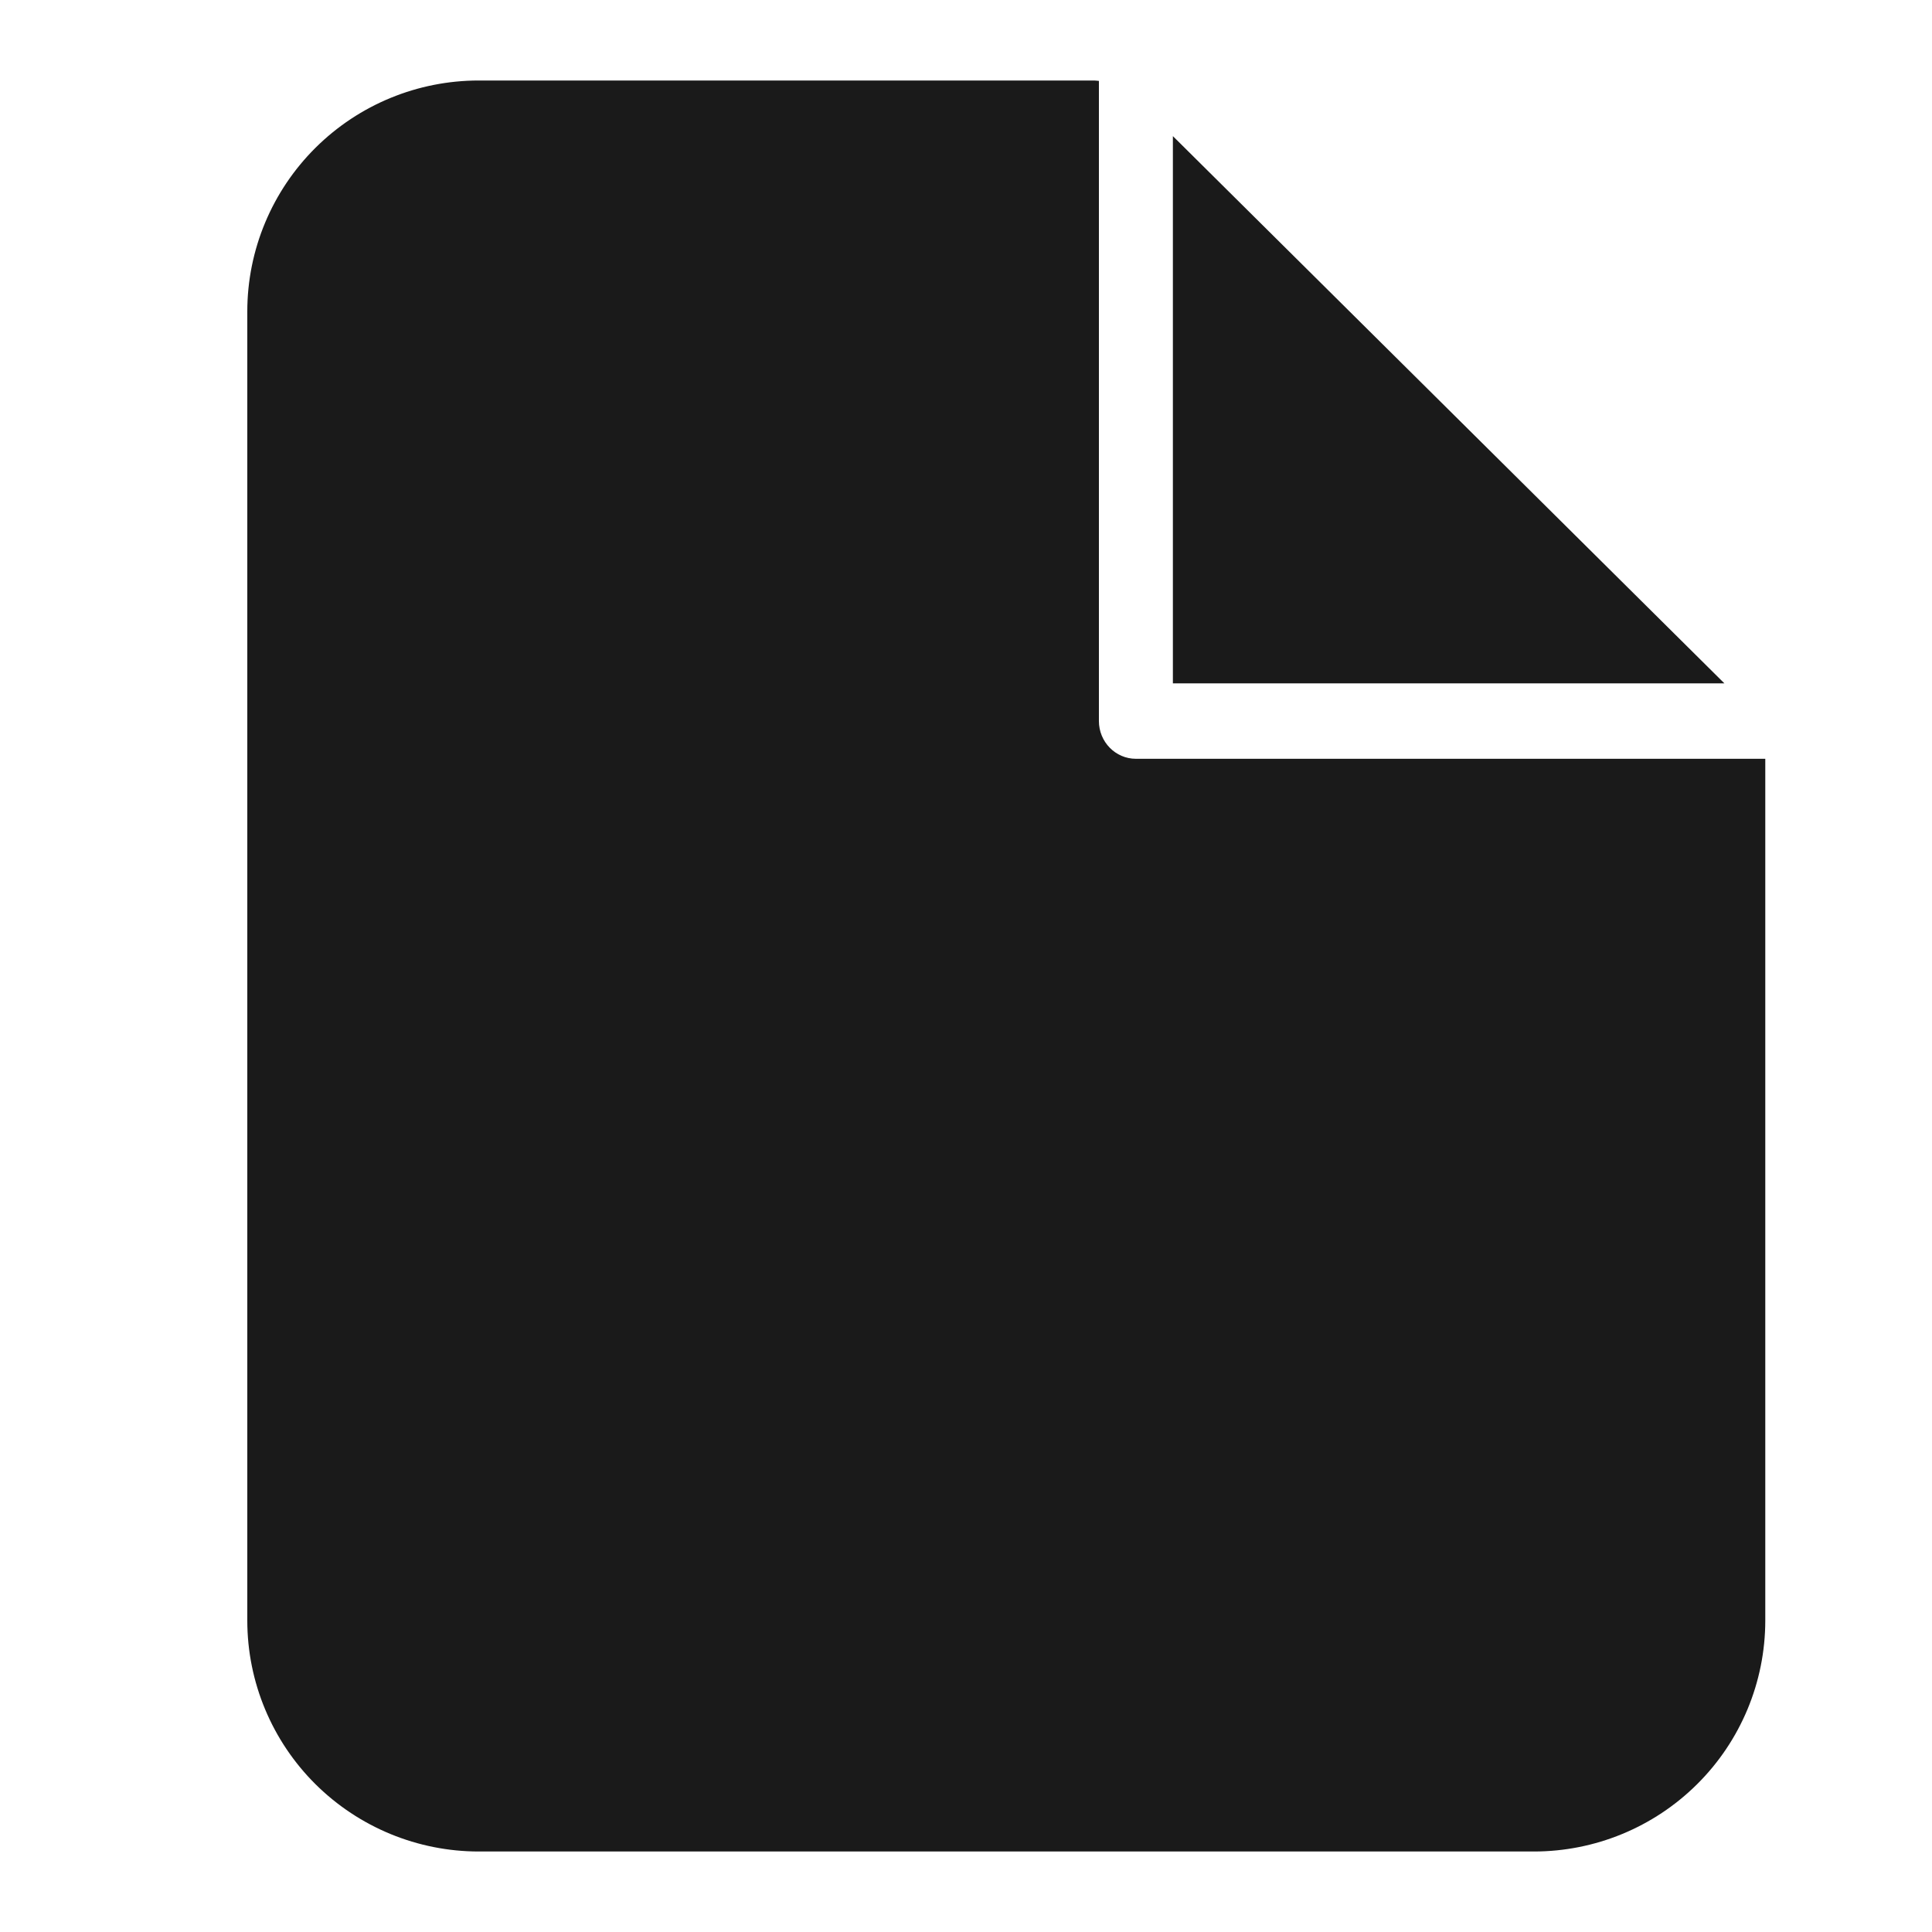
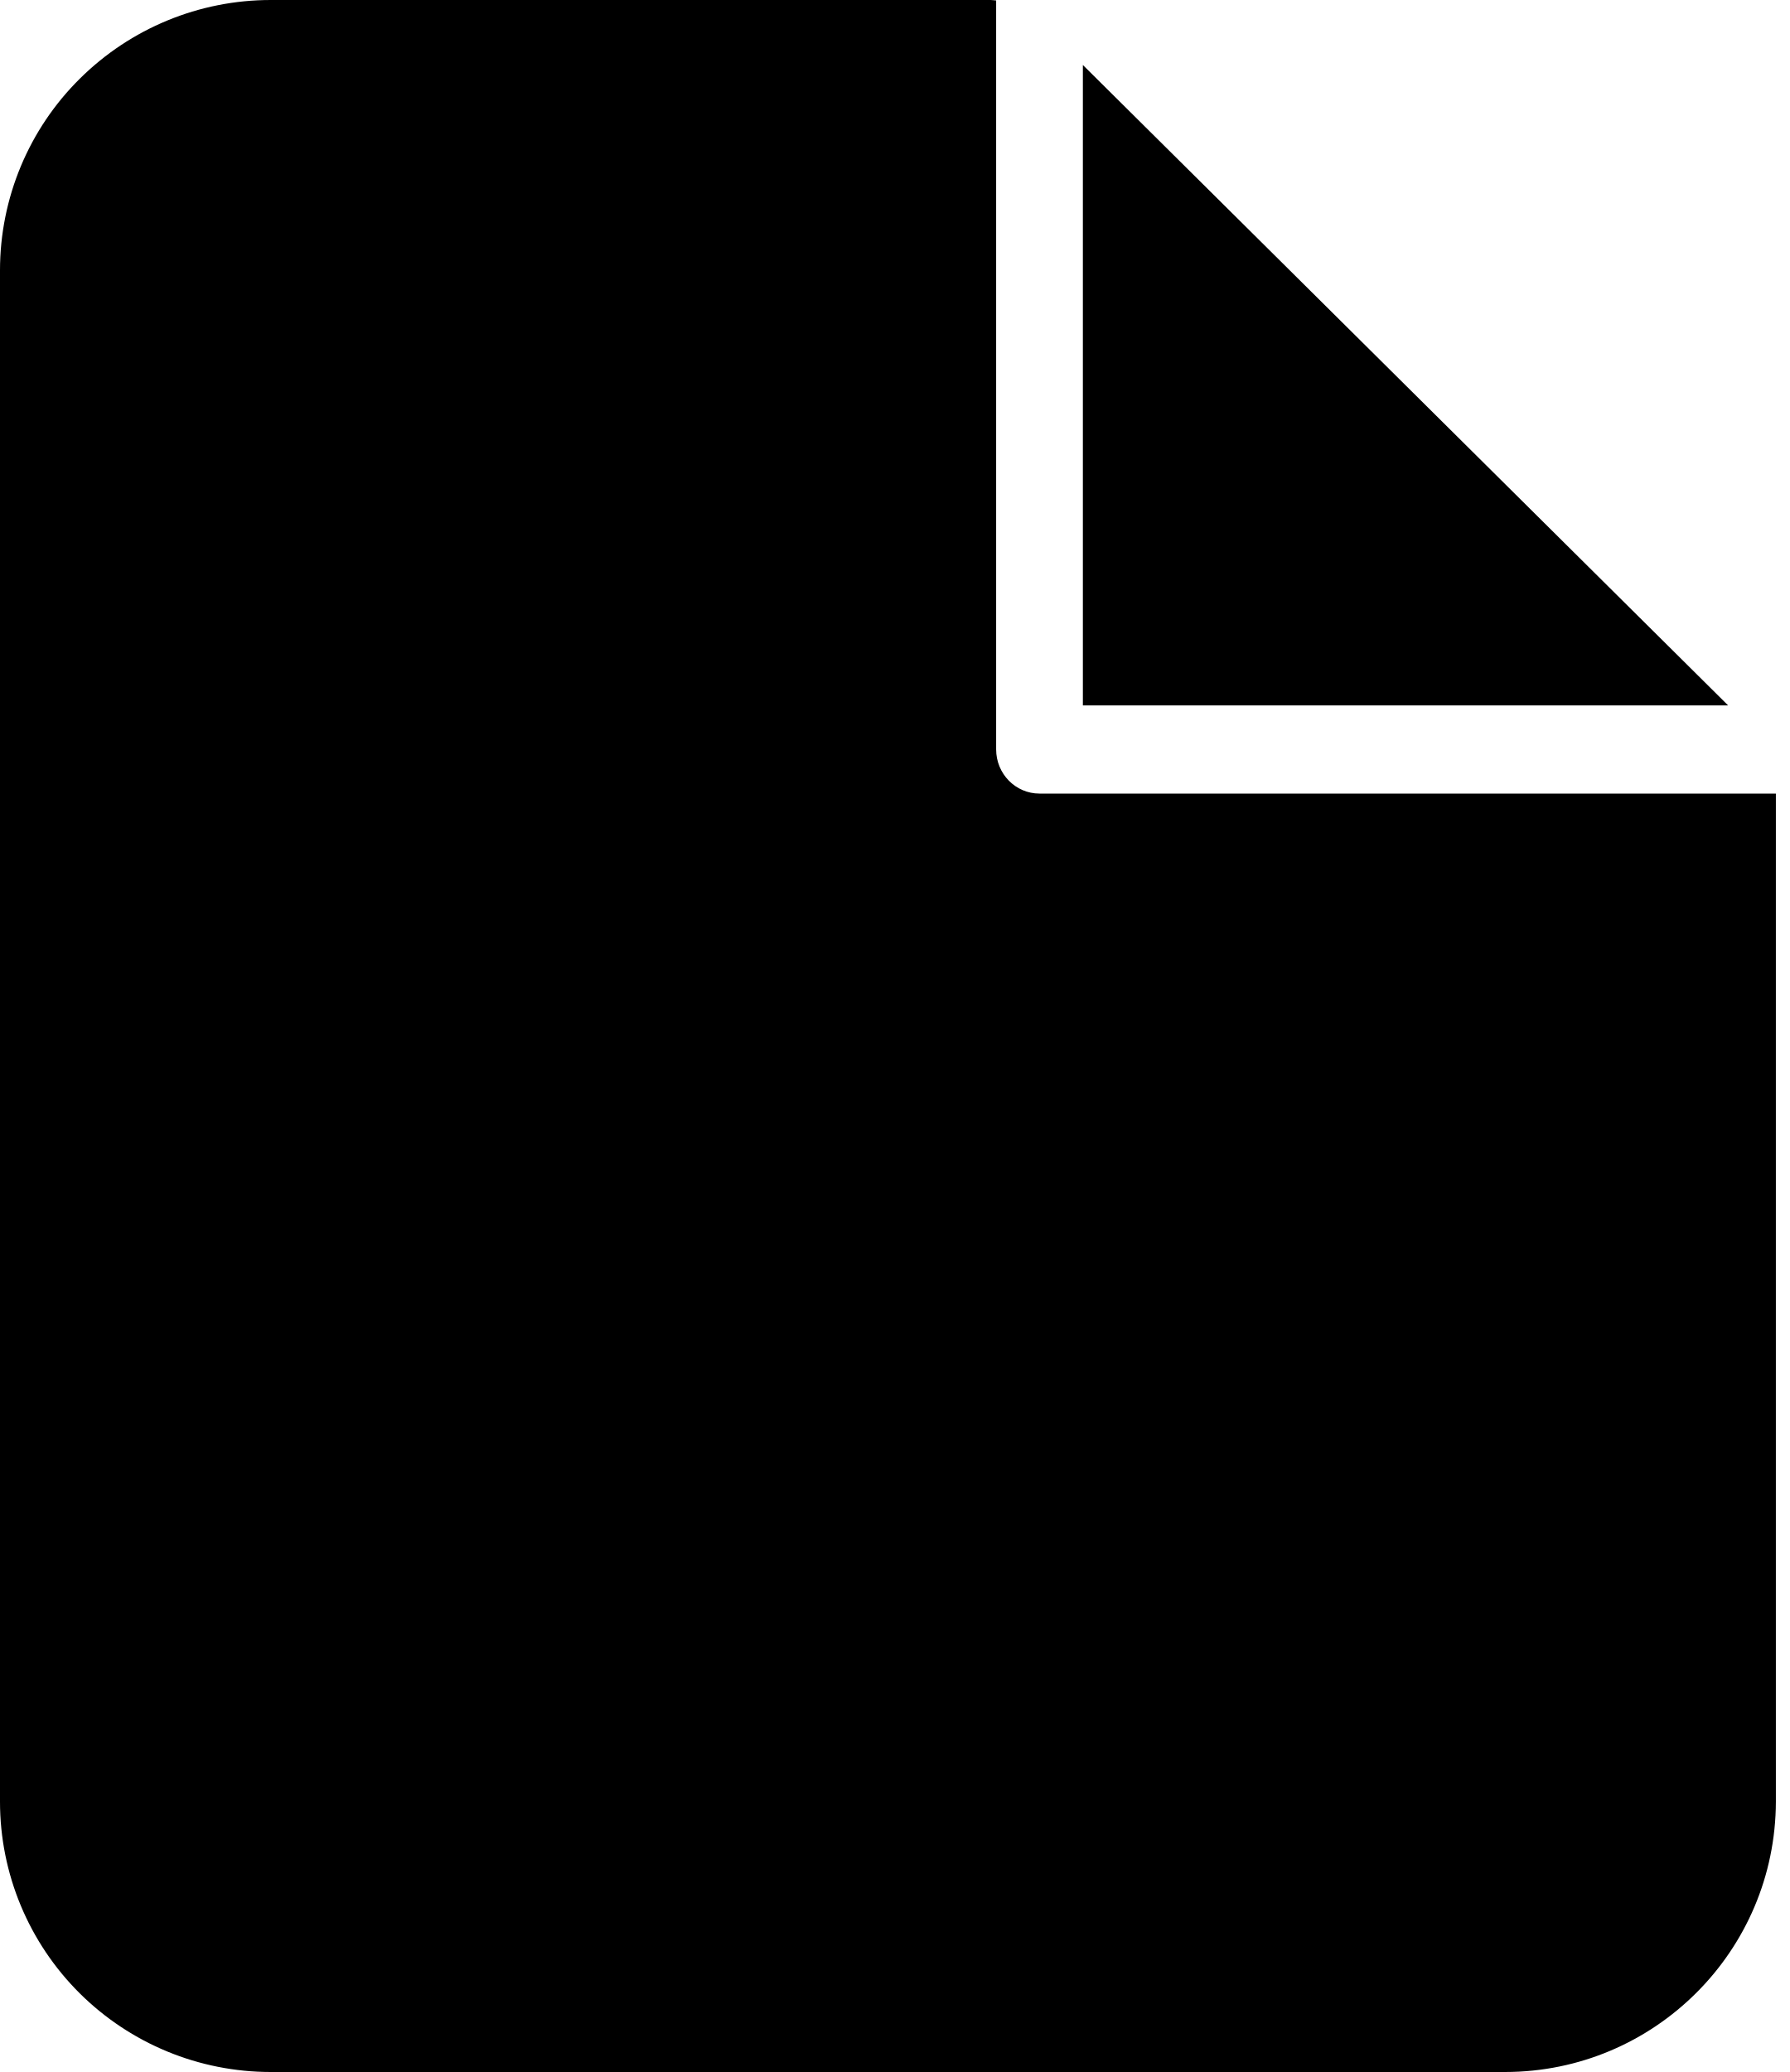
- <svg xmlns="http://www.w3.org/2000/svg" width="24" height="24" viewBox="0 0 24 24" fill="none">
-   <path d="M13.651 1.005V8.957C13.651 9.216 13.857 9.426 14.111 9.426H21.929V20.13C21.929 20.897 21.622 21.629 21.081 22.165C20.541 22.701 19.812 23 19.055 23H5.947C5.19 23 4.461 22.701 3.92 22.165C3.38 21.629 3.072 20.897 3.072 20.13V3.87C3.072 3.103 3.38 2.371 3.92 1.835C4.461 1.298 5.19 1 5.947 1H13.593C13.613 1 13.632 1.004 13.651 1.005Z" fill="#1A1A1A" />
-   <path d="M21.421 8.489H14.57V1.691L21.421 8.489Z" fill="#1A1A1A" />
+ <svg xmlns="http://www.w3.org/2000/svg" width="19" height="22" fill="currentColor" viewBox="0 0 19 22">
+   <path d="M10.578.005v7.952c0 .259.206.469.46.469h7.82V19.13A2.877 2.877 0 0 1 15.983 22H2.873a2.878 2.878 0 0 1-2.026-.835A2.868 2.868 0 0 1 0 19.13V2.87c0-.767.307-1.5.848-2.035A2.877 2.877 0 0 1 2.875 0h7.646c.02 0 .038.004.057.005Z" />
+   <path d="M18.349 7.49h-6.85V.69l6.85 6.798Z" />
</svg>
